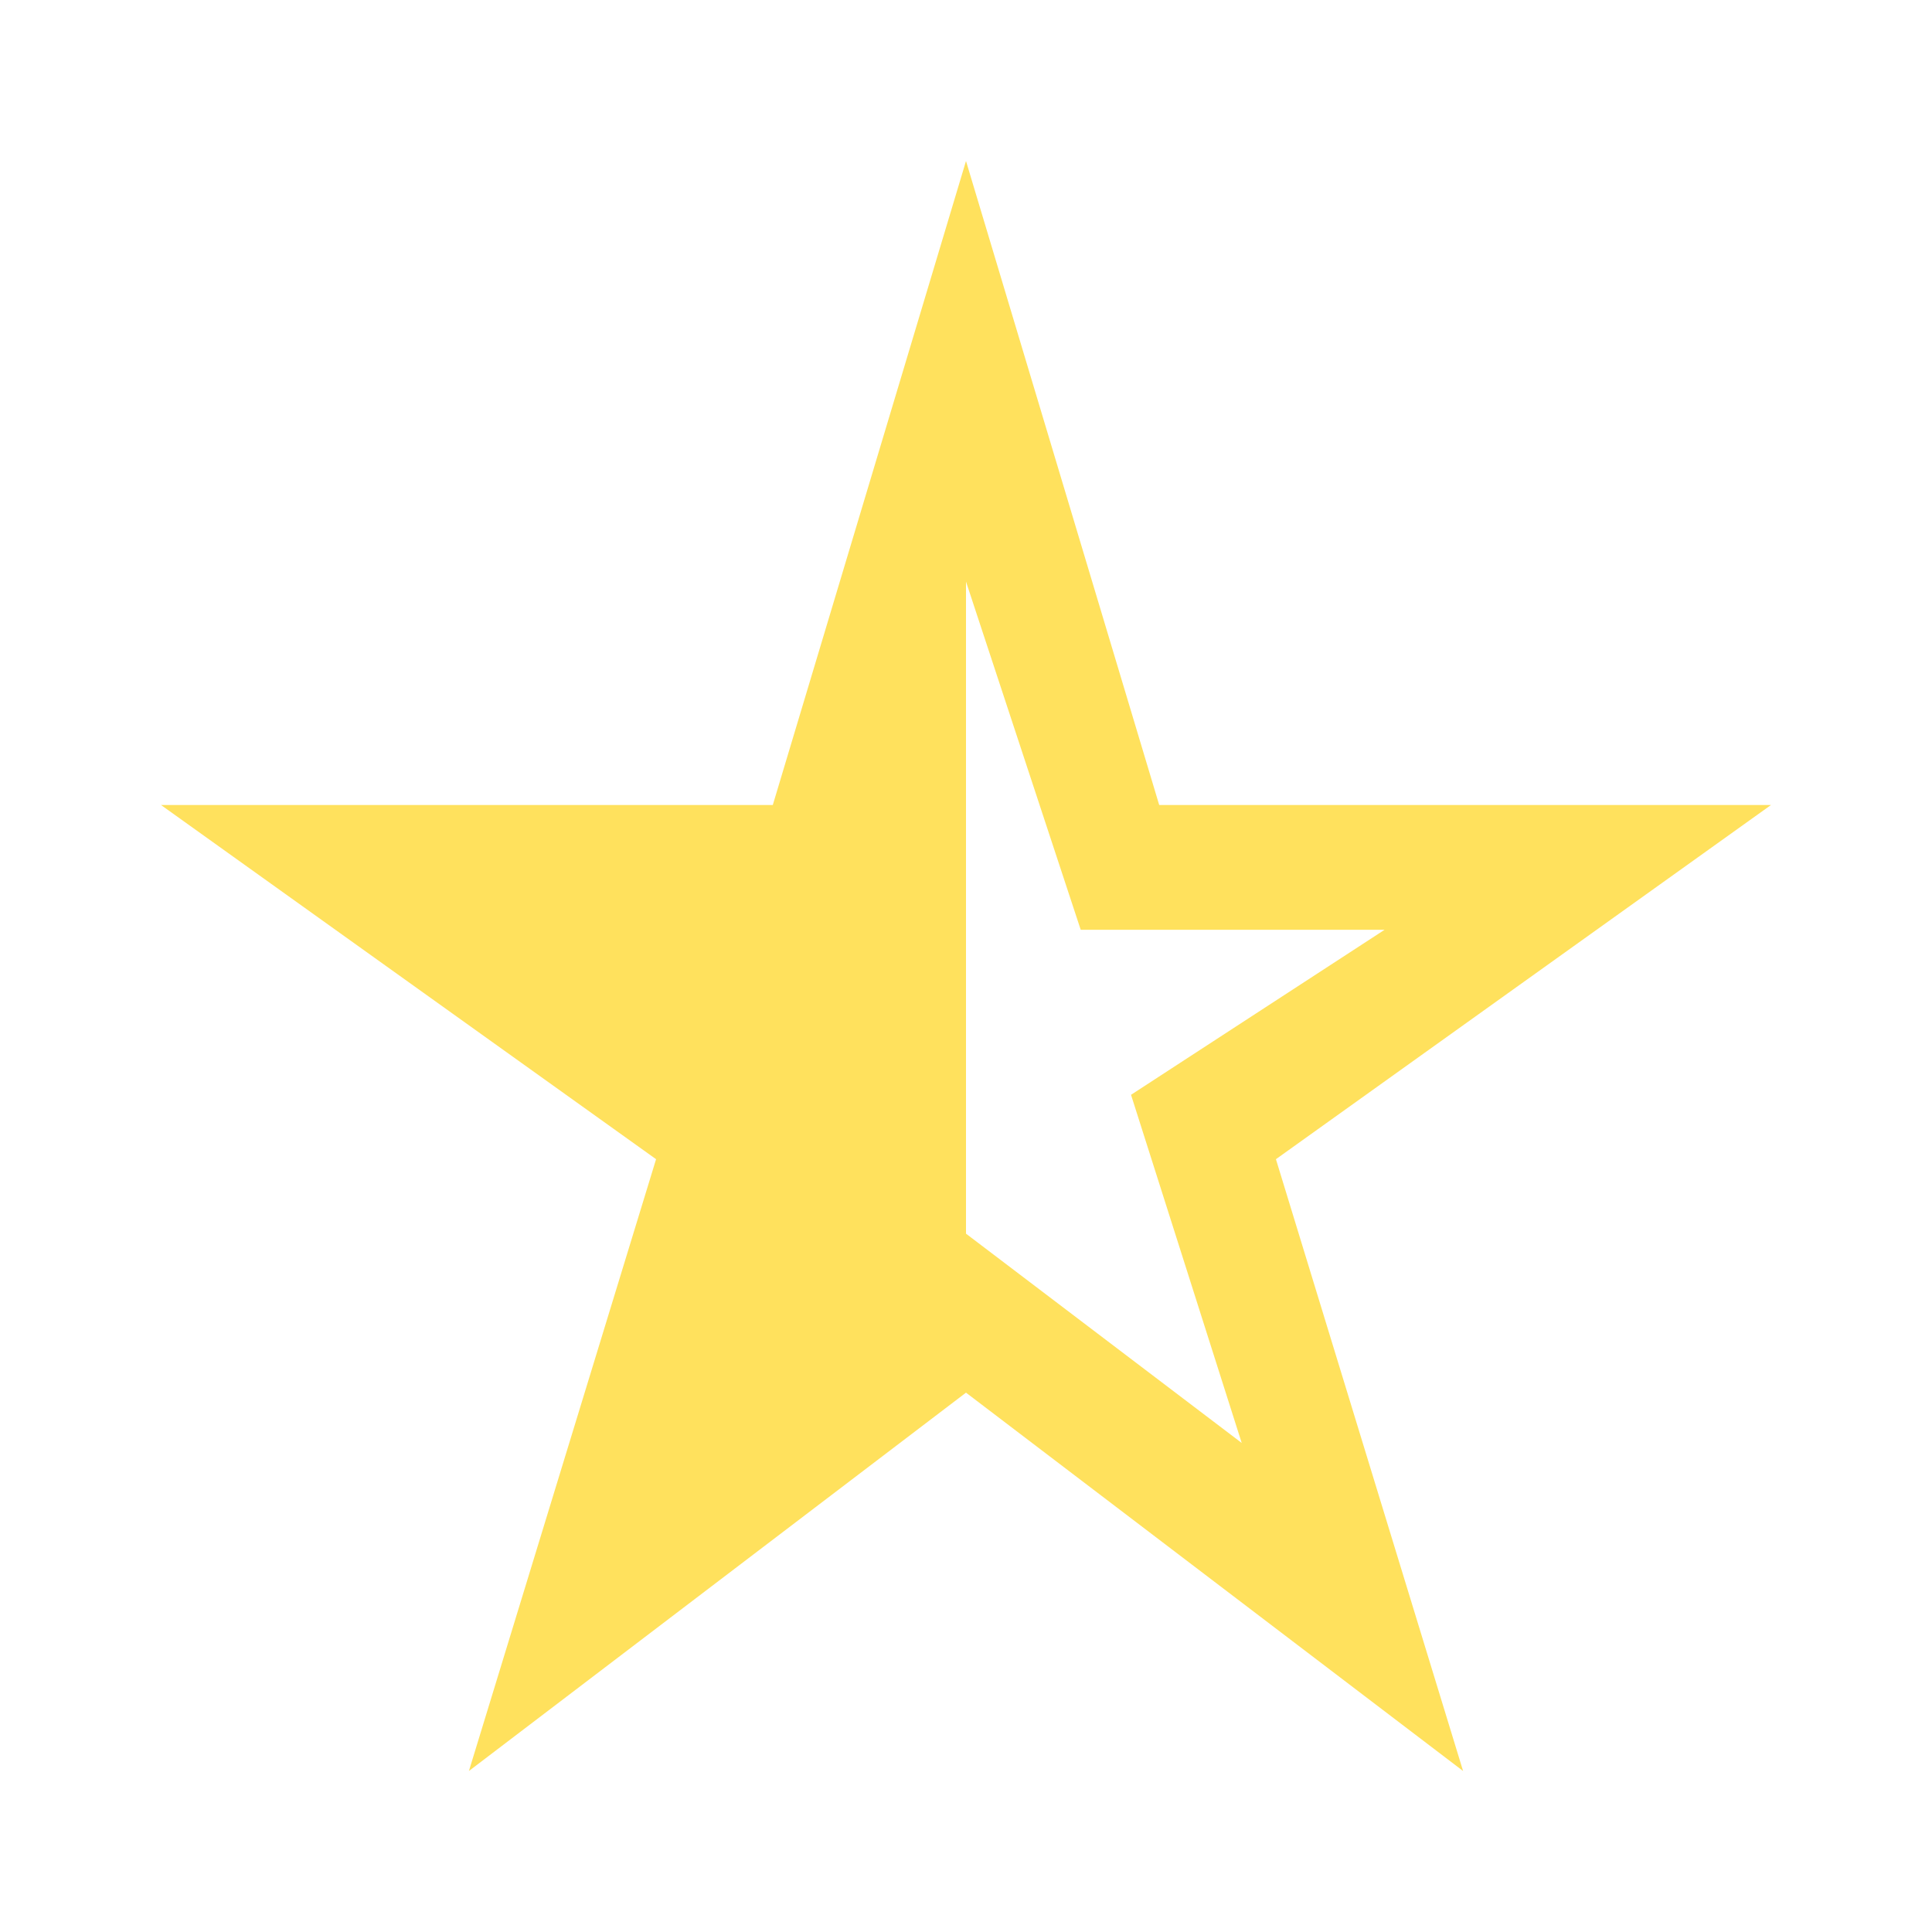
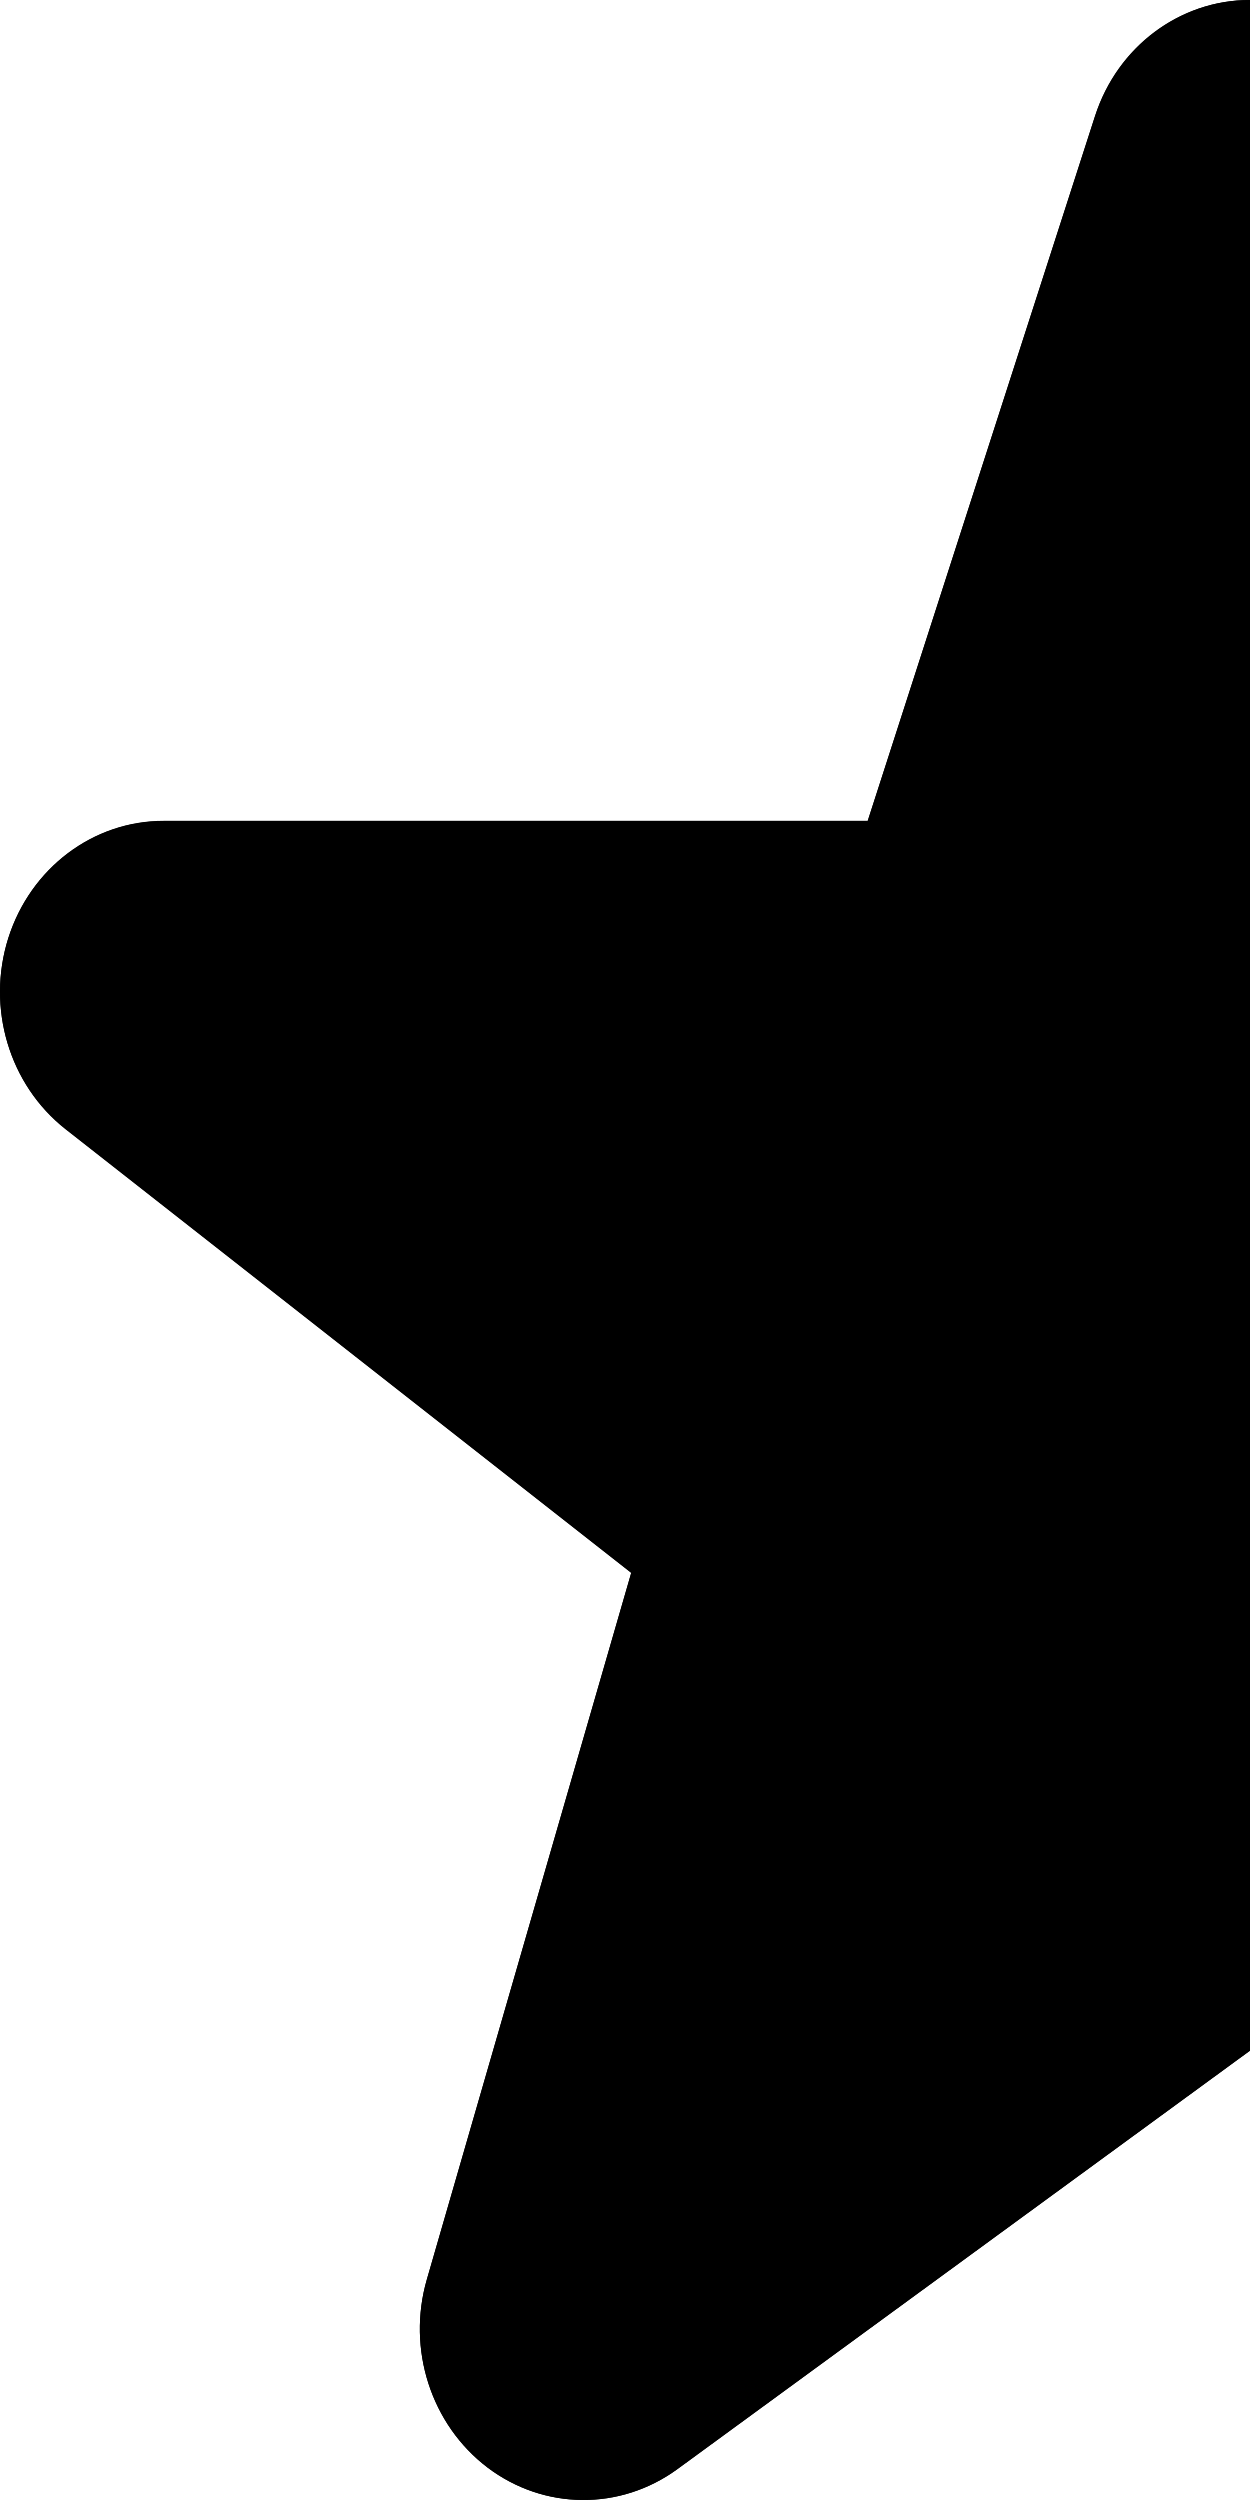
- <svg xmlns="http://www.w3.org/2000/svg" height="48" width="48">
-   <path fill="#FFE15D" d="M24 14.45v16.2l6.85 5.2-2.75-8.65 6.3-4.1h-7.55ZM11.65 44l4.65-15.2L4 20h15.2L24 4l4.8 16H44l-12.3 8.8L36.35 44 24 34.6Z" />
+ <svg xmlns="http://www.w3.org/2000/svg" width="6" height="12" viewBox="0 0 6 12" fill="none" class="rating_star__combined-first__bCYXk">
+   <path d="M6 0C5.665 0 5.364 0.221 5.256 0.557L4.165 3.94H0.785C0.447 3.94 0.147 4.166 0.04 4.502C-0.066 4.837 0.044 5.206 0.314 5.418L3.03 7.549L2.049 10.941C1.952 11.276 2.069 11.638 2.34 11.844C2.611 12.049 2.976 12.052 3.251 11.852L6 9.843L6 0Z" fill="#000" />
+   <path d="M6.035 0.001C5.686 -0.016 5.368 0.212 5.256 0.559L4.165 3.941H0.785C0.447 3.941 0.147 4.167 0.04 4.503C-0.066 4.838 0.044 5.207 0.314 5.42L3.03 7.55L2.049 10.941C1.952 11.276 2.069 11.638 2.34 11.844C2.611 12.049 2.977 12.052 3.251 11.852L6 9.843L8.749 11.852C9.023 12.052 9.389 12.049 9.66 11.844C9.931 11.638 10.047 11.276 9.951 10.941L8.97 7.55L11.686 5.42C11.956 5.208 12.066 4.838 11.96 4.503C11.853 4.167 11.553 3.941 11.215 3.941H7.835L6.744 0.559C6.641 0.238 6.359 0.016 6.036 0.001H6.035Z" fill="#000" />
</svg>
